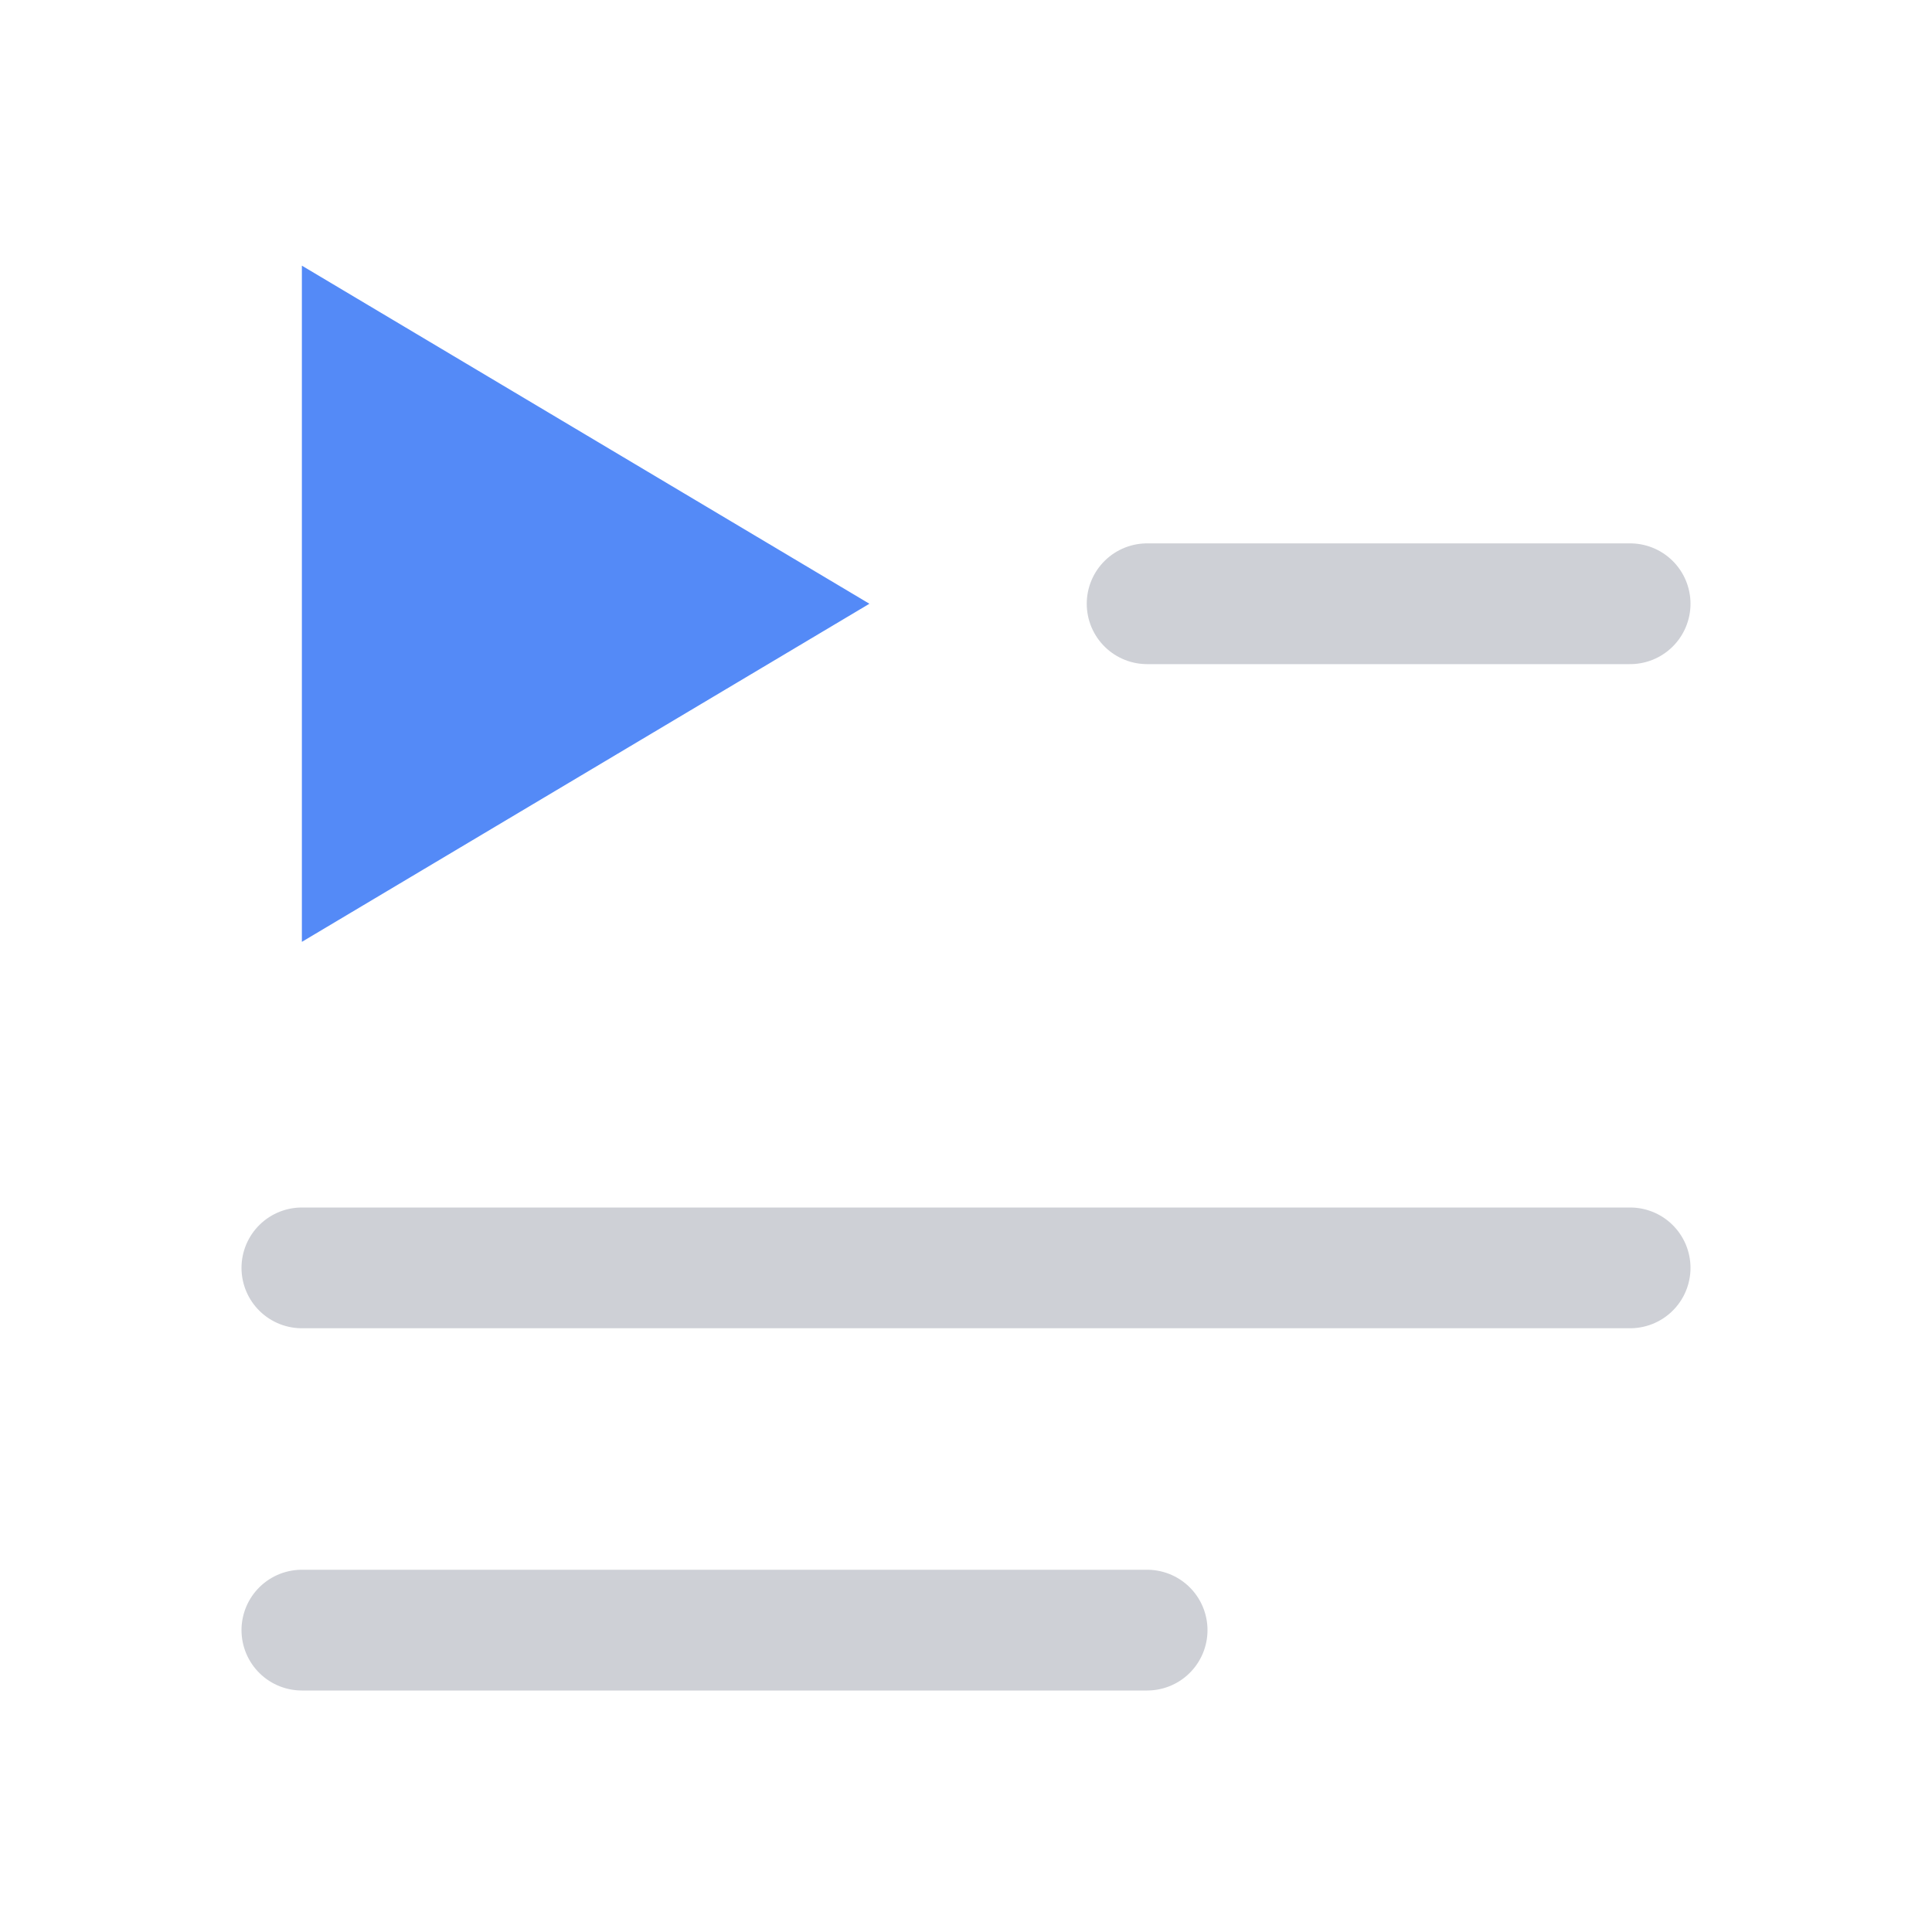
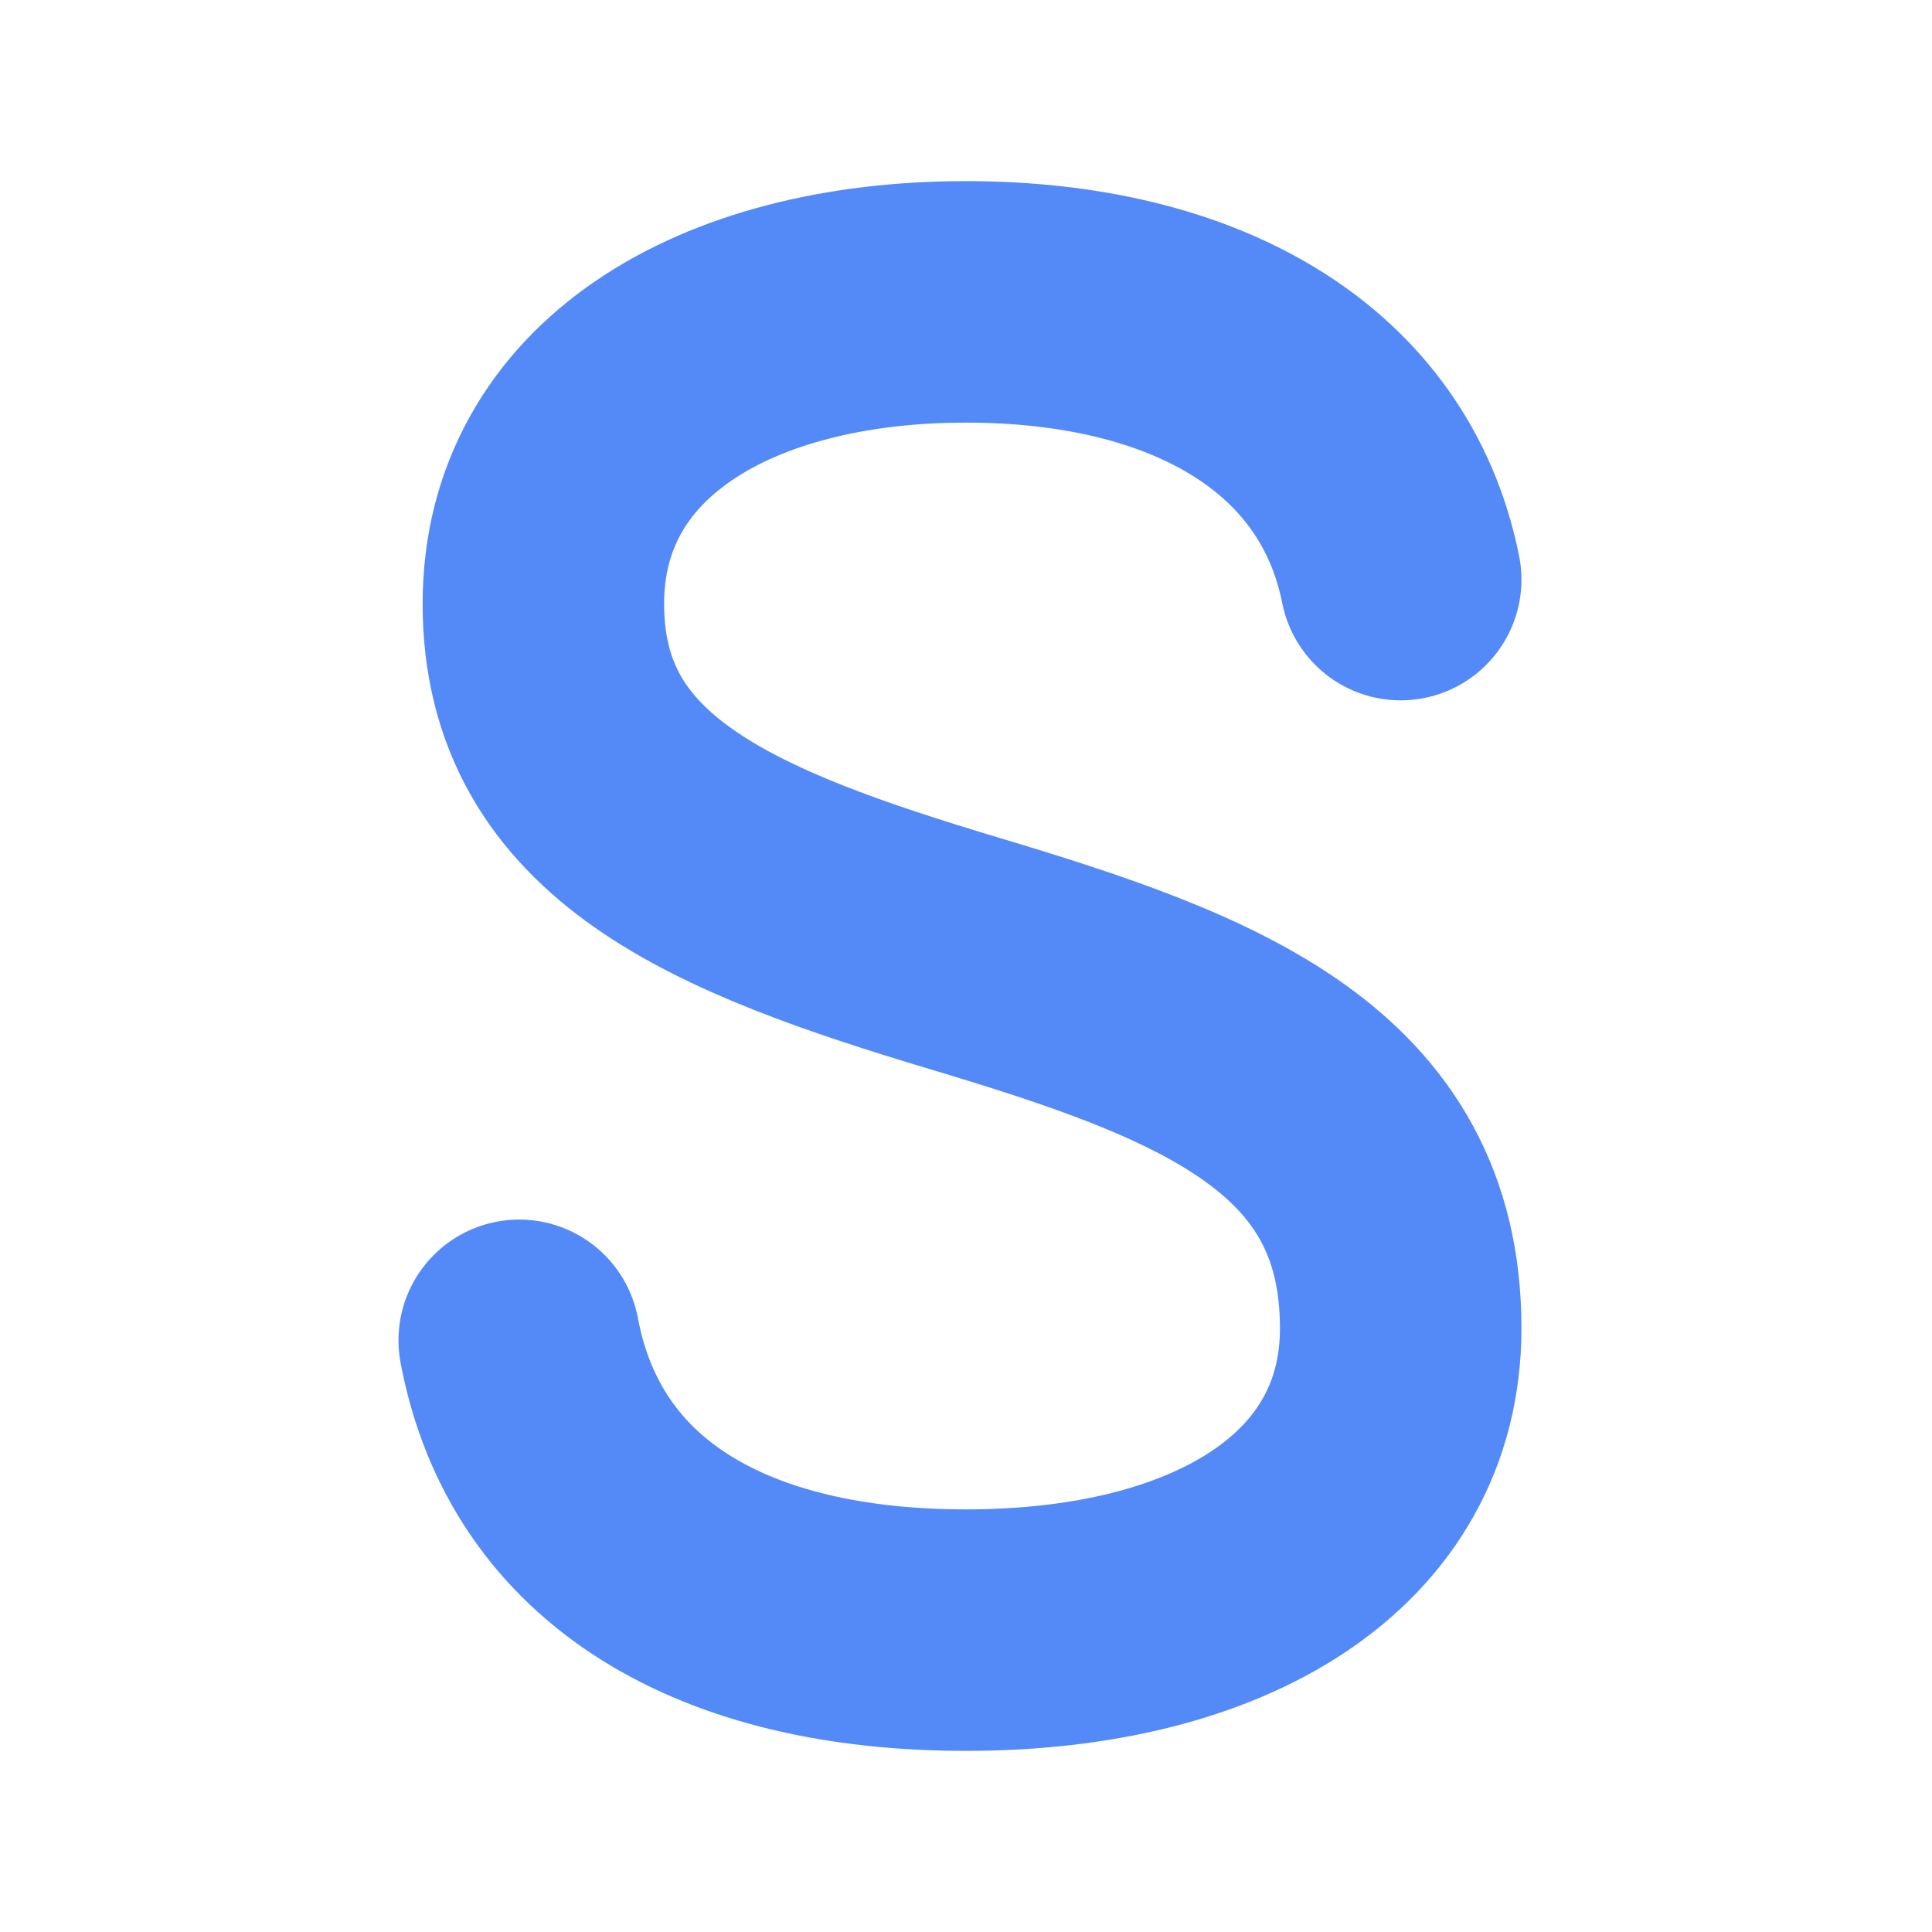
<svg xmlns="http://www.w3.org/2000/svg" width="16" height="16" viewBox="0 0 16 16">
-   <path d="M2.5 2.2v5.6L7.2 5z" fill="#548AF7" />
-   <g fill="none" stroke="#CED0D6" stroke-linecap="round">
-     <path d="M9.5 5h4" />
-     <path d="M2.5 10.5h11" />
-     <path d="M2.5 13.5h7" />
-   </g>
+   <path d="M11.6 4.8C11.3 3.3 9.9 2.5 8 2.5 6 2.5 4.5 3.4 4.5 5c0 1.700 1.500 2.300 3.500 2.900s3.600 1.200 3.600 3.100c0 1.600-1.500 2.500-3.600 2.500-2 0-3.400-.8-3.700-2.400" fill="none" stroke="#548AF7" stroke-width="2" stroke-linecap="round" stroke-linejoin="round" />
</svg>
